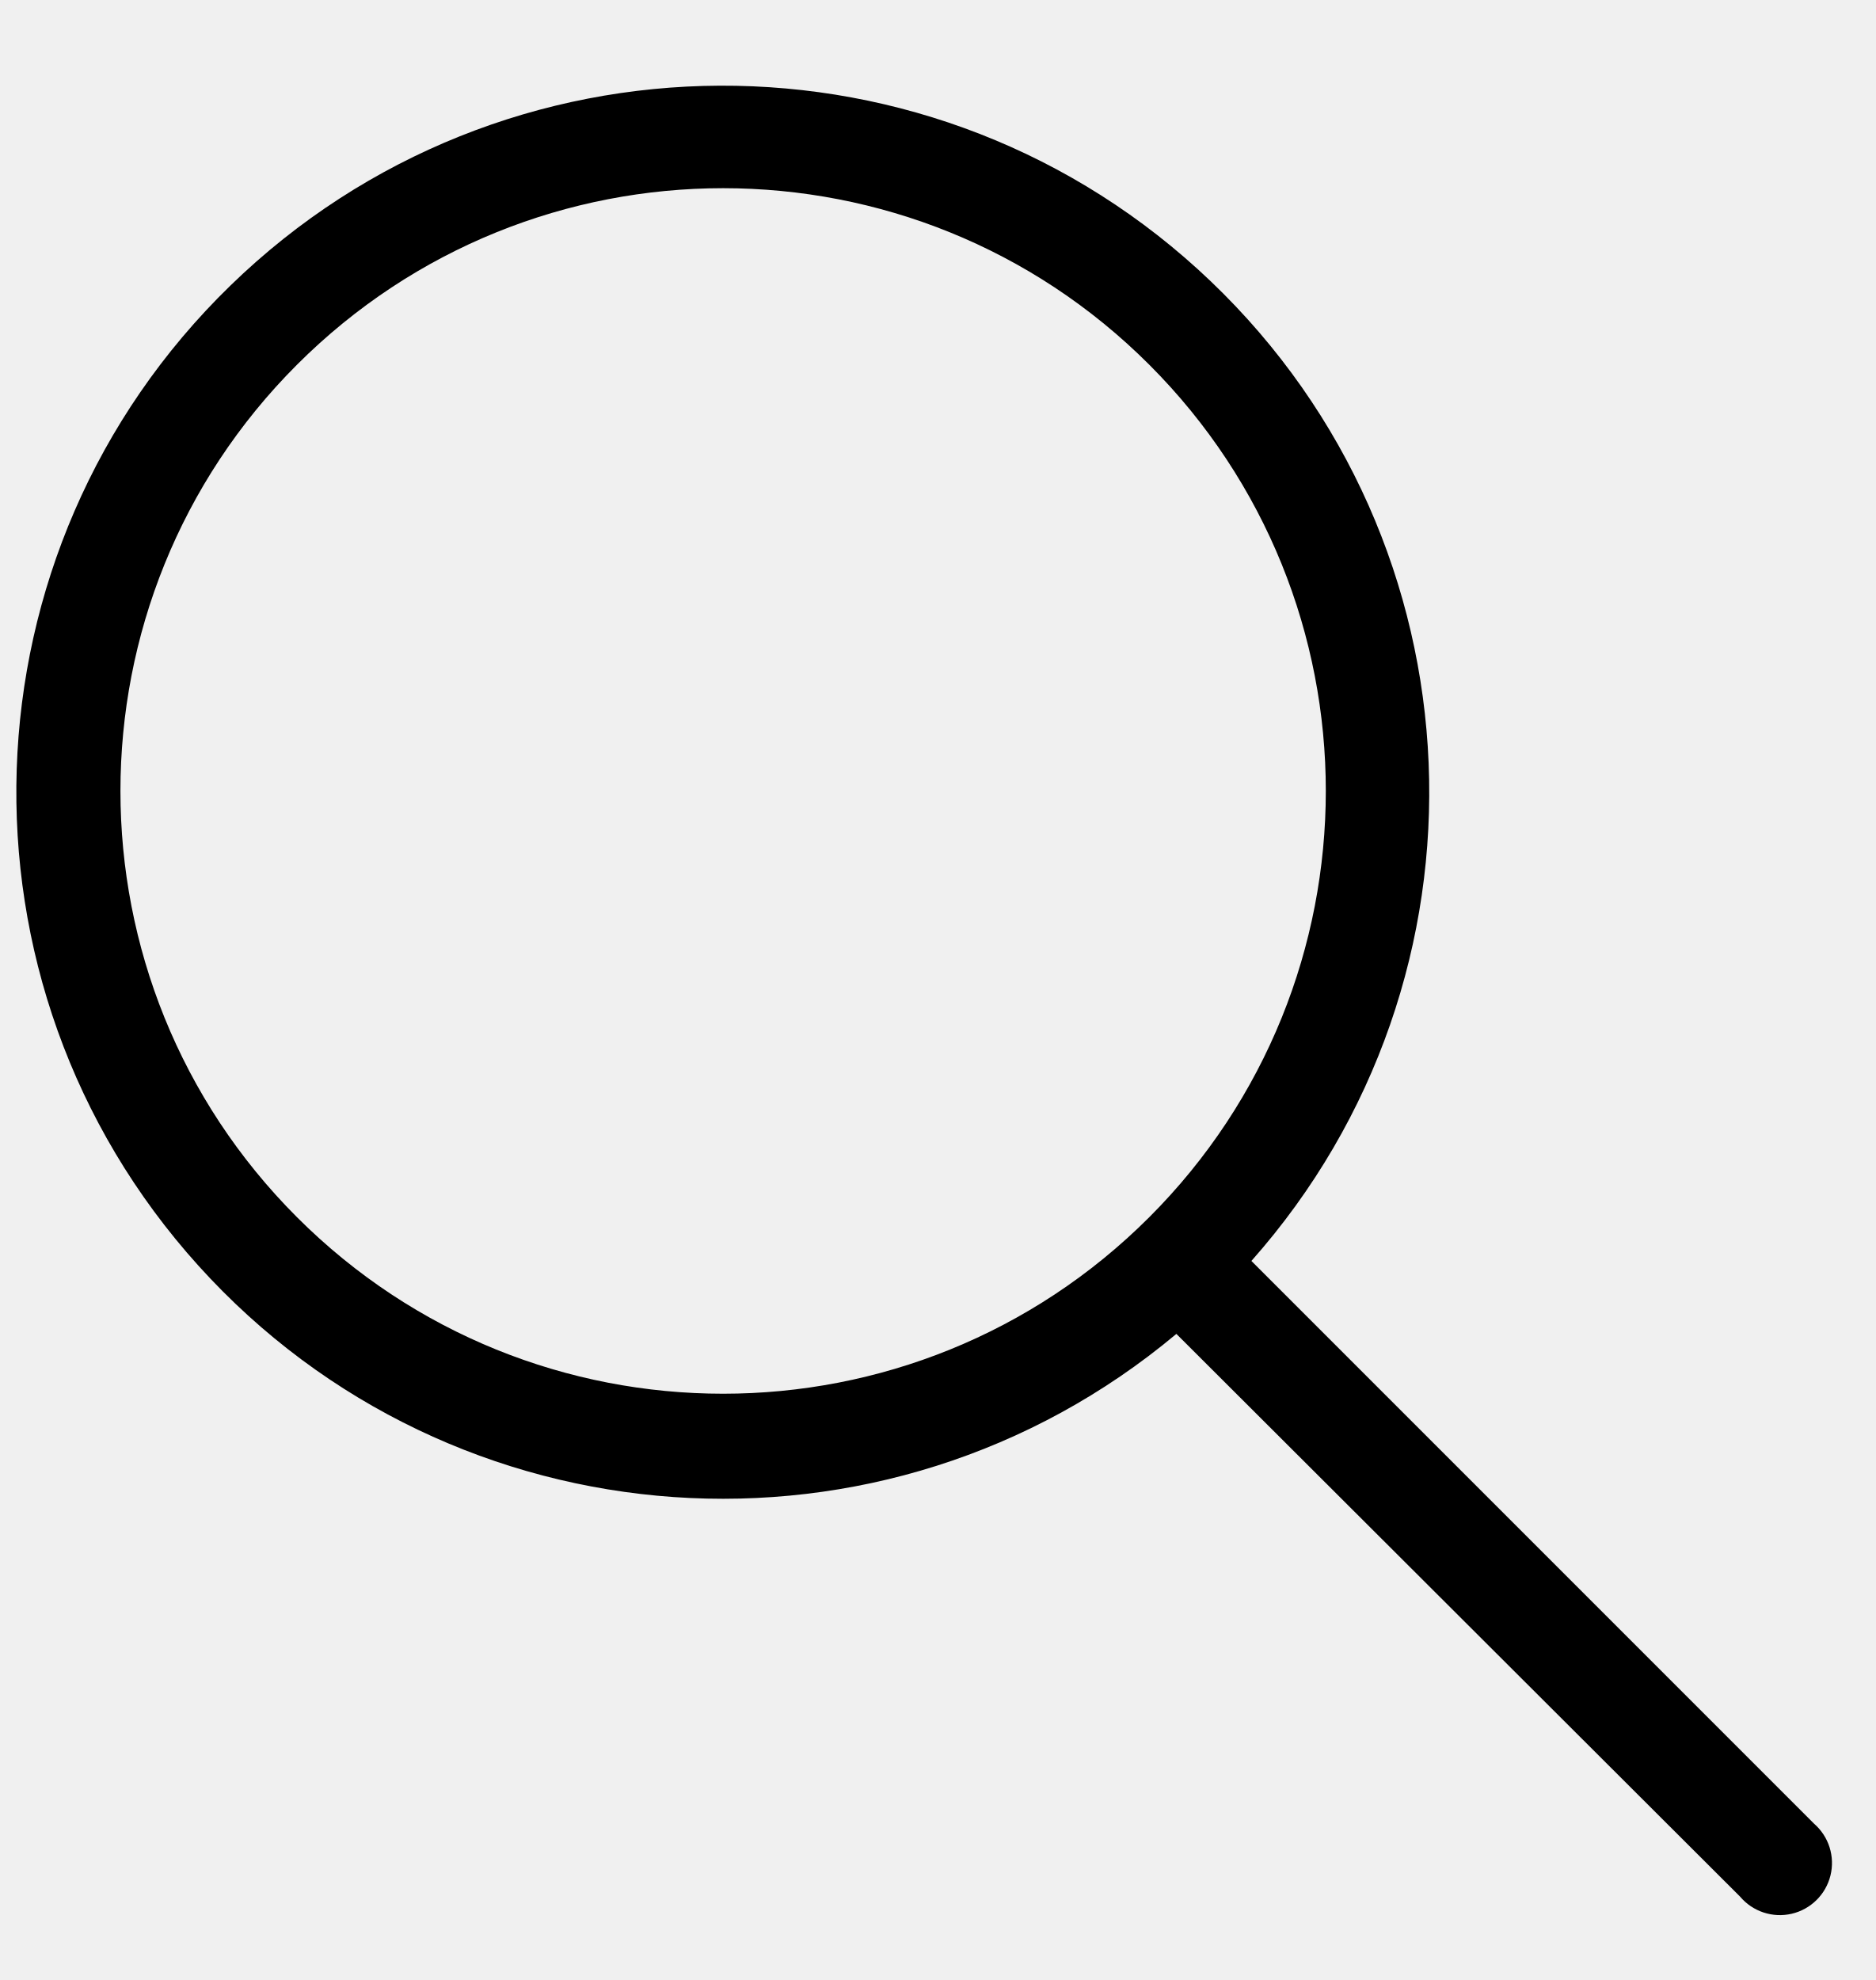
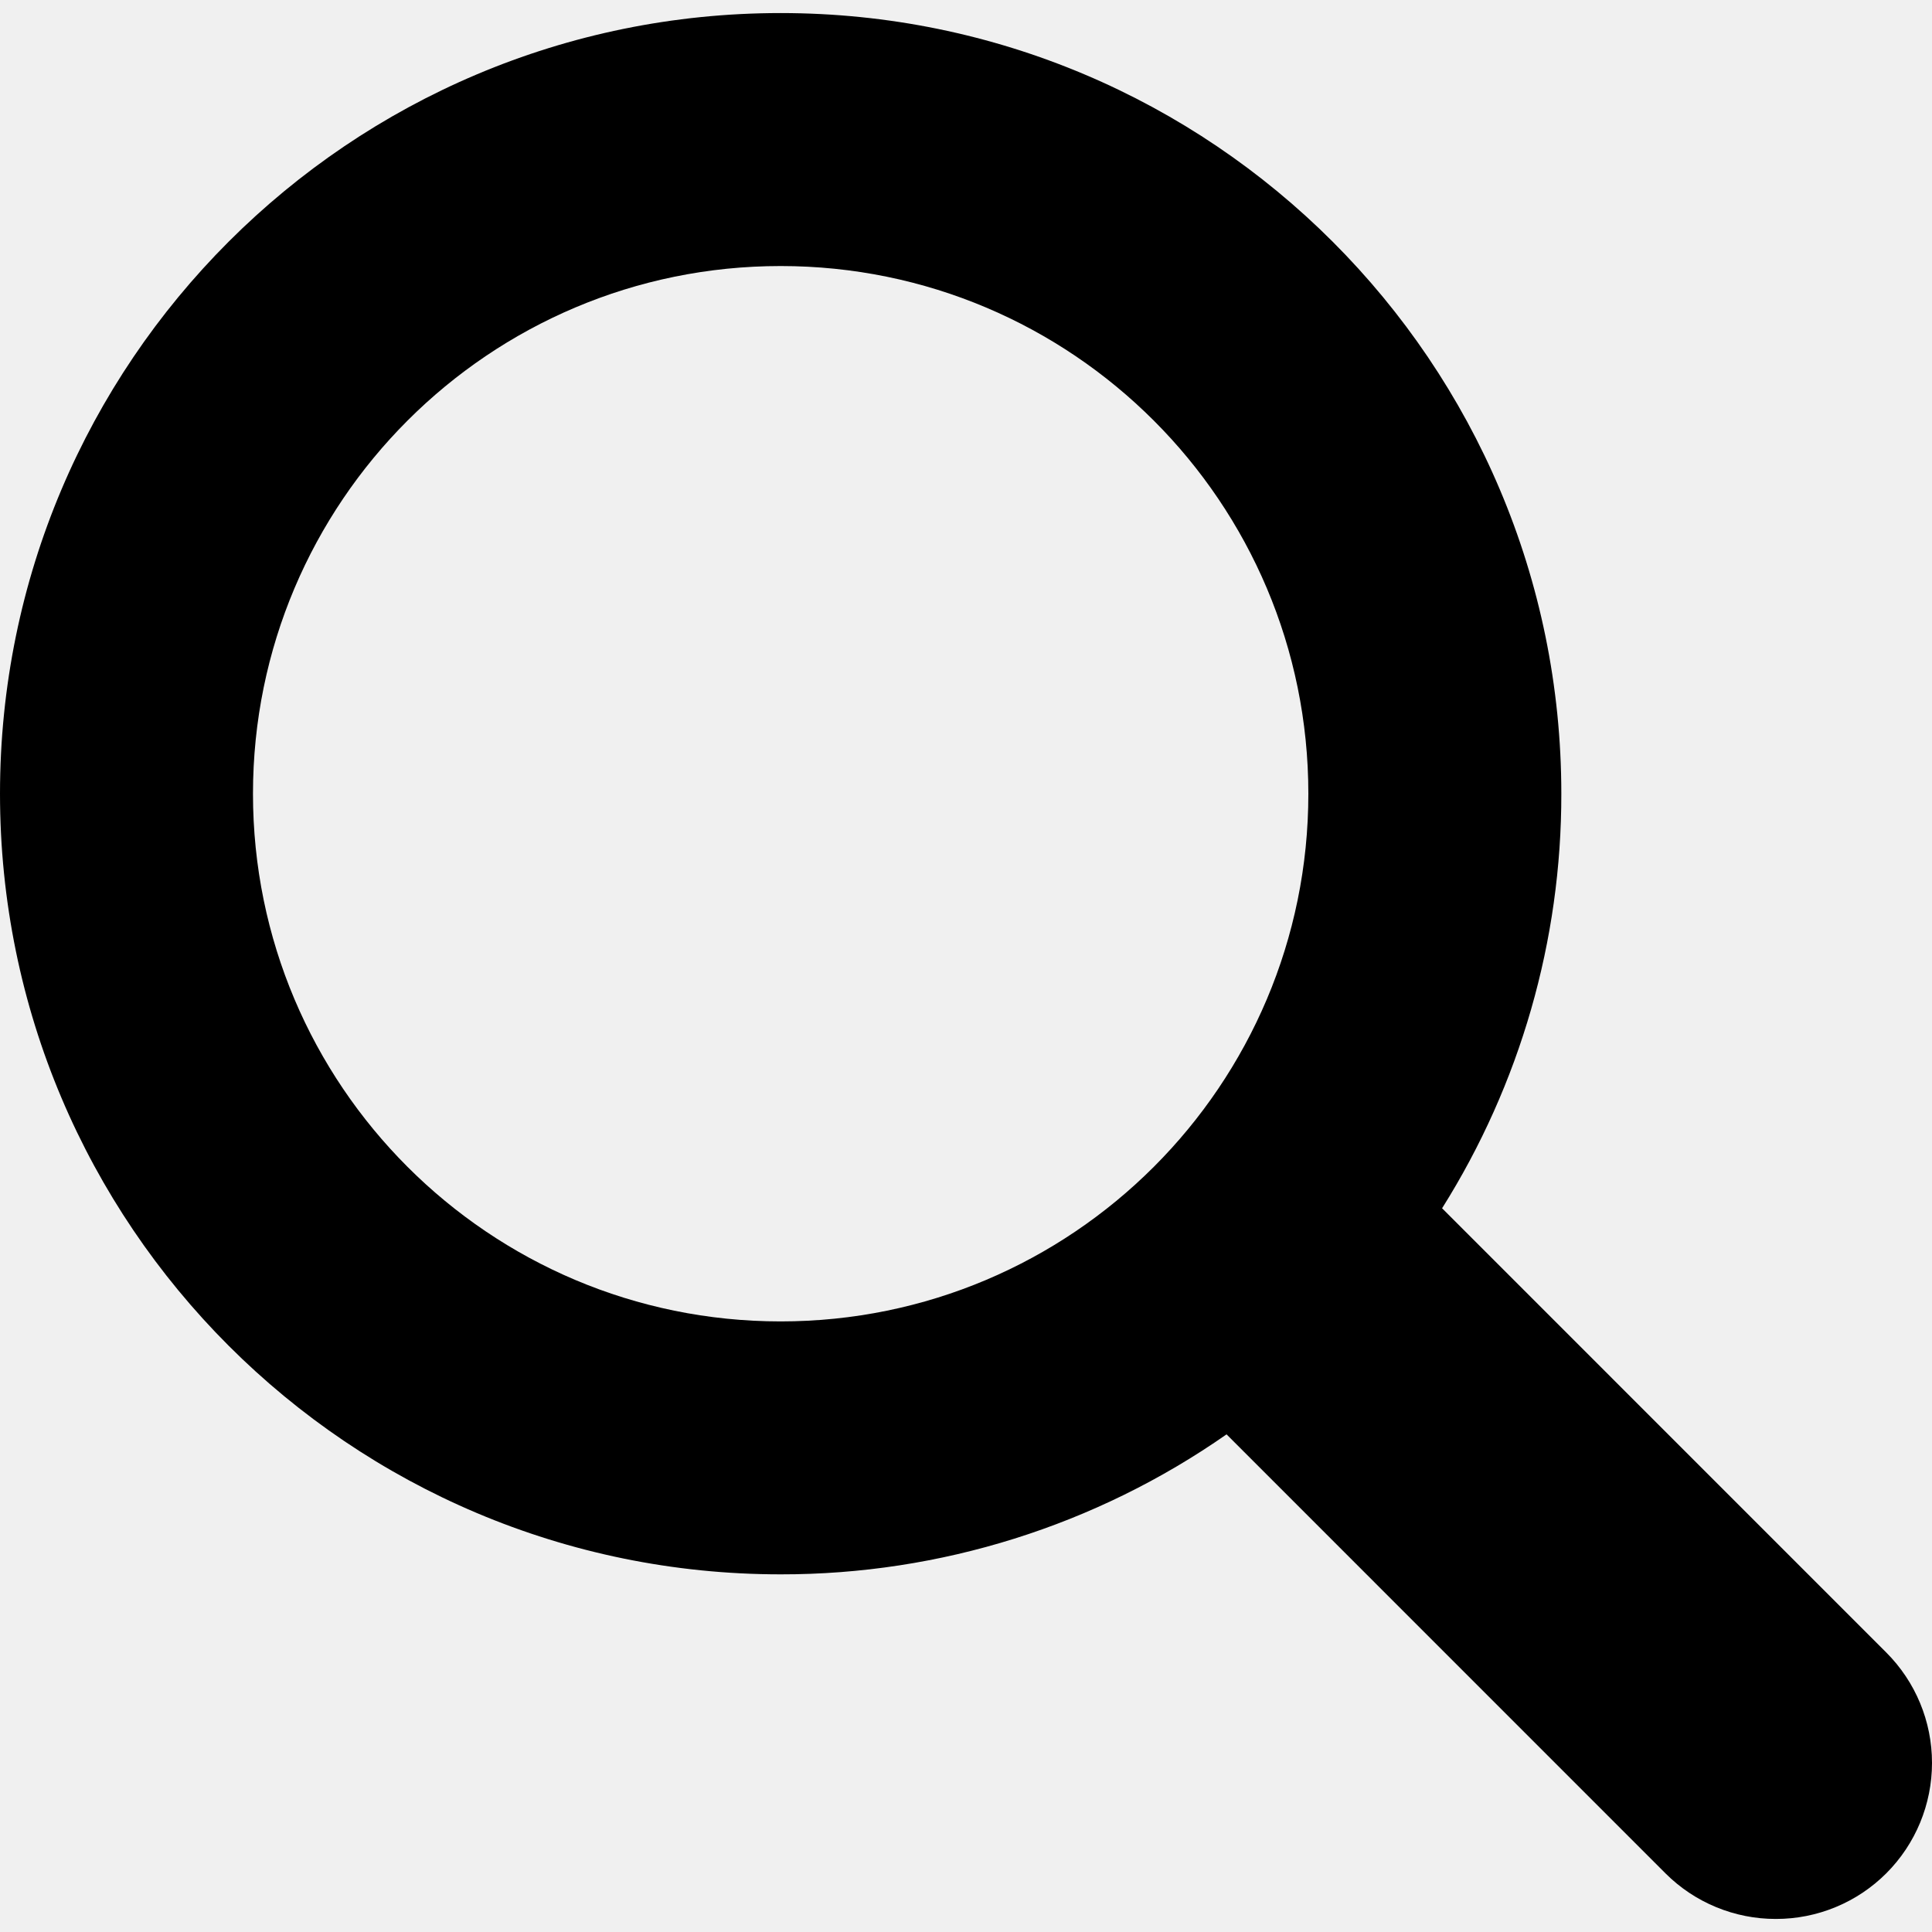
- <svg fill="none" class="icon icon-search" viewBox="0 0 18 19">
-   <path fill="currentColor" fill-rule="evenodd" d="M11.03 11.68A5.784 5.784 0 1 1 2.85 3.5a5.784 5.784 0 0 1 8.18 8.18m.26 1.12a6.78 6.78 0 1 1 .72-.7l5.4 5.4a.5.5 0 1 1-.71.7z" clip-rule="evenodd" />
+ <svg xmlns="http://www.w3.org/2000/svg" width="50" height="50" viewBox="0 0 50 50" fill="none">
+   <g clip-path="url(#clip0_1514_32)">
+     <path d="M48.816 42.766L37.321 31.27C39.342 28.057 40.412 24.337 40.407 20.541C40.407 9.382 31.361 0.338 20.203 0.338C9.045 0.338 0 9.382 0 20.541C0 31.7 9.045 40.744 20.203 40.744C24.33 40.749 28.359 39.484 31.743 37.121L43.101 48.481C43.476 48.856 43.922 49.154 44.412 49.356C44.903 49.559 45.428 49.663 45.959 49.662C46.489 49.663 47.015 49.559 47.506 49.356C47.996 49.154 48.442 48.856 48.817 48.481C49.575 47.723 50 46.695 50 45.623C50 44.551 49.574 43.524 48.816 42.766ZM20.203 34.198C12.661 34.198 6.547 28.084 6.547 20.542C6.547 12.999 12.661 6.885 20.203 6.885C27.746 6.885 33.86 12.999 33.86 20.542C33.86 28.084 27.746 34.198 20.203 34.198Z" fill="black" />
+   </g>
+   <defs>
+     <clipPath id="clip0_1514_32">
+       <rect width="50" height="50" fill="white" />
+     </clipPath>
+   </defs>
</svg>
